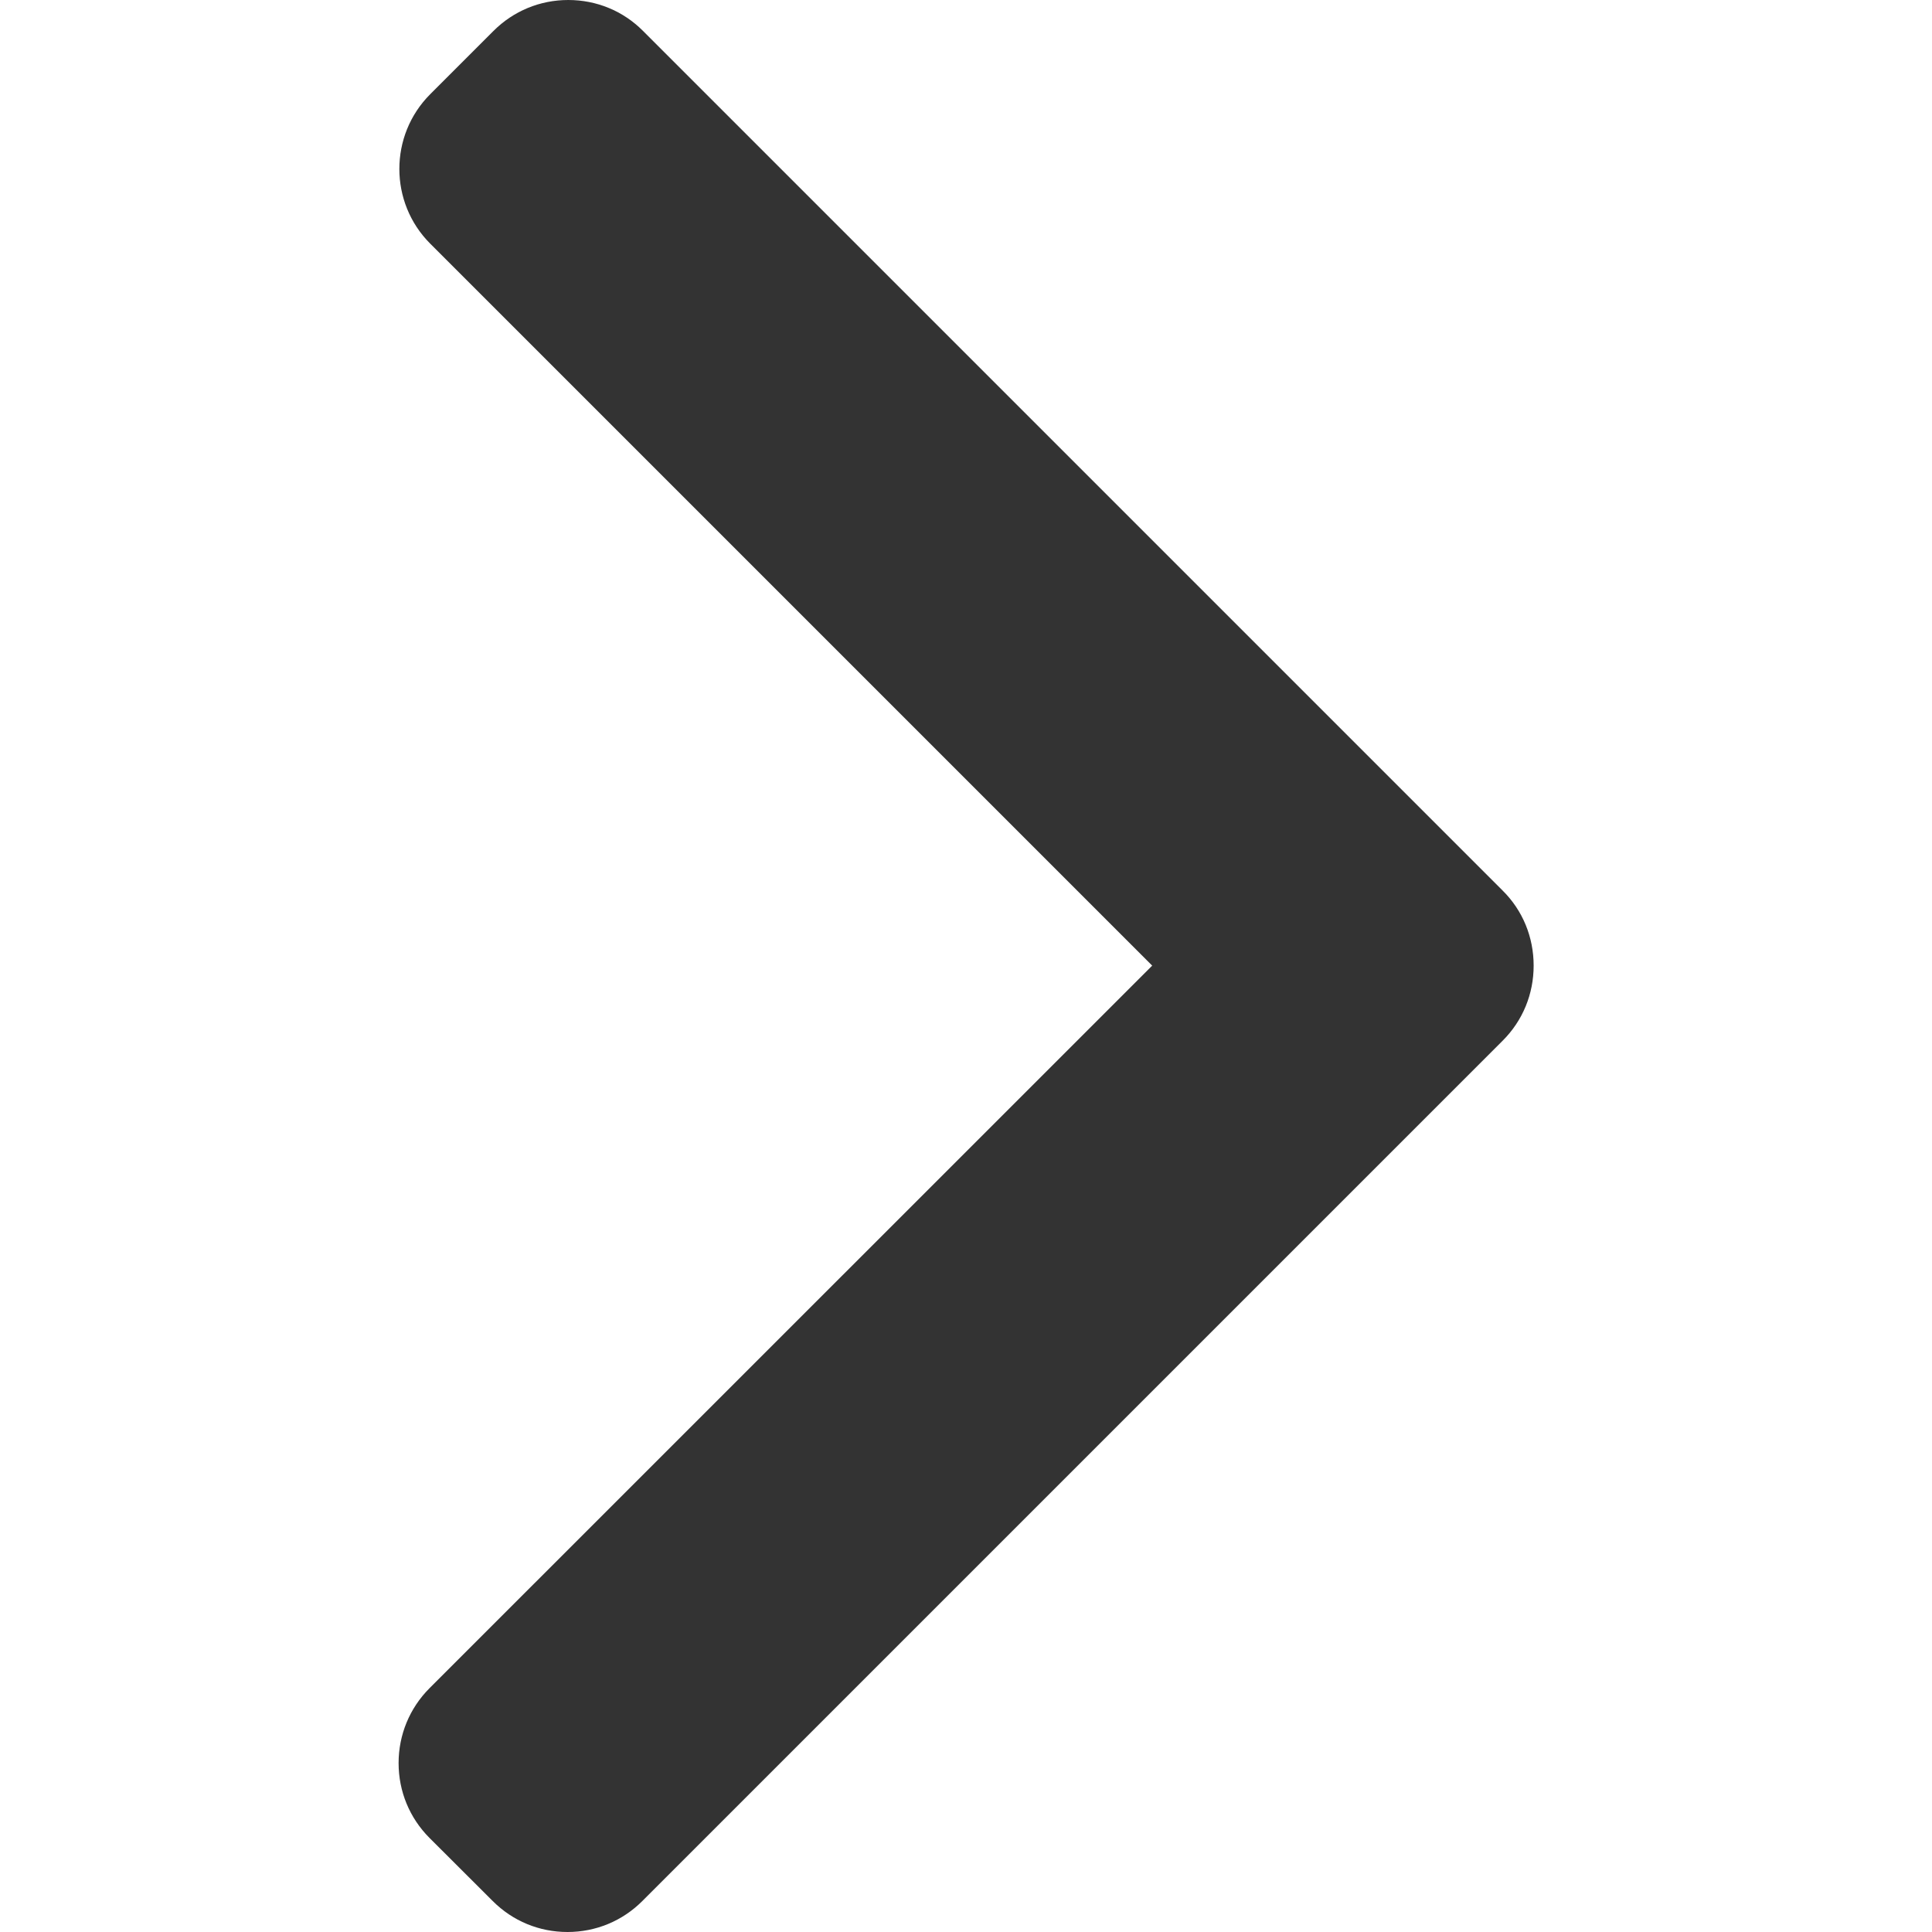
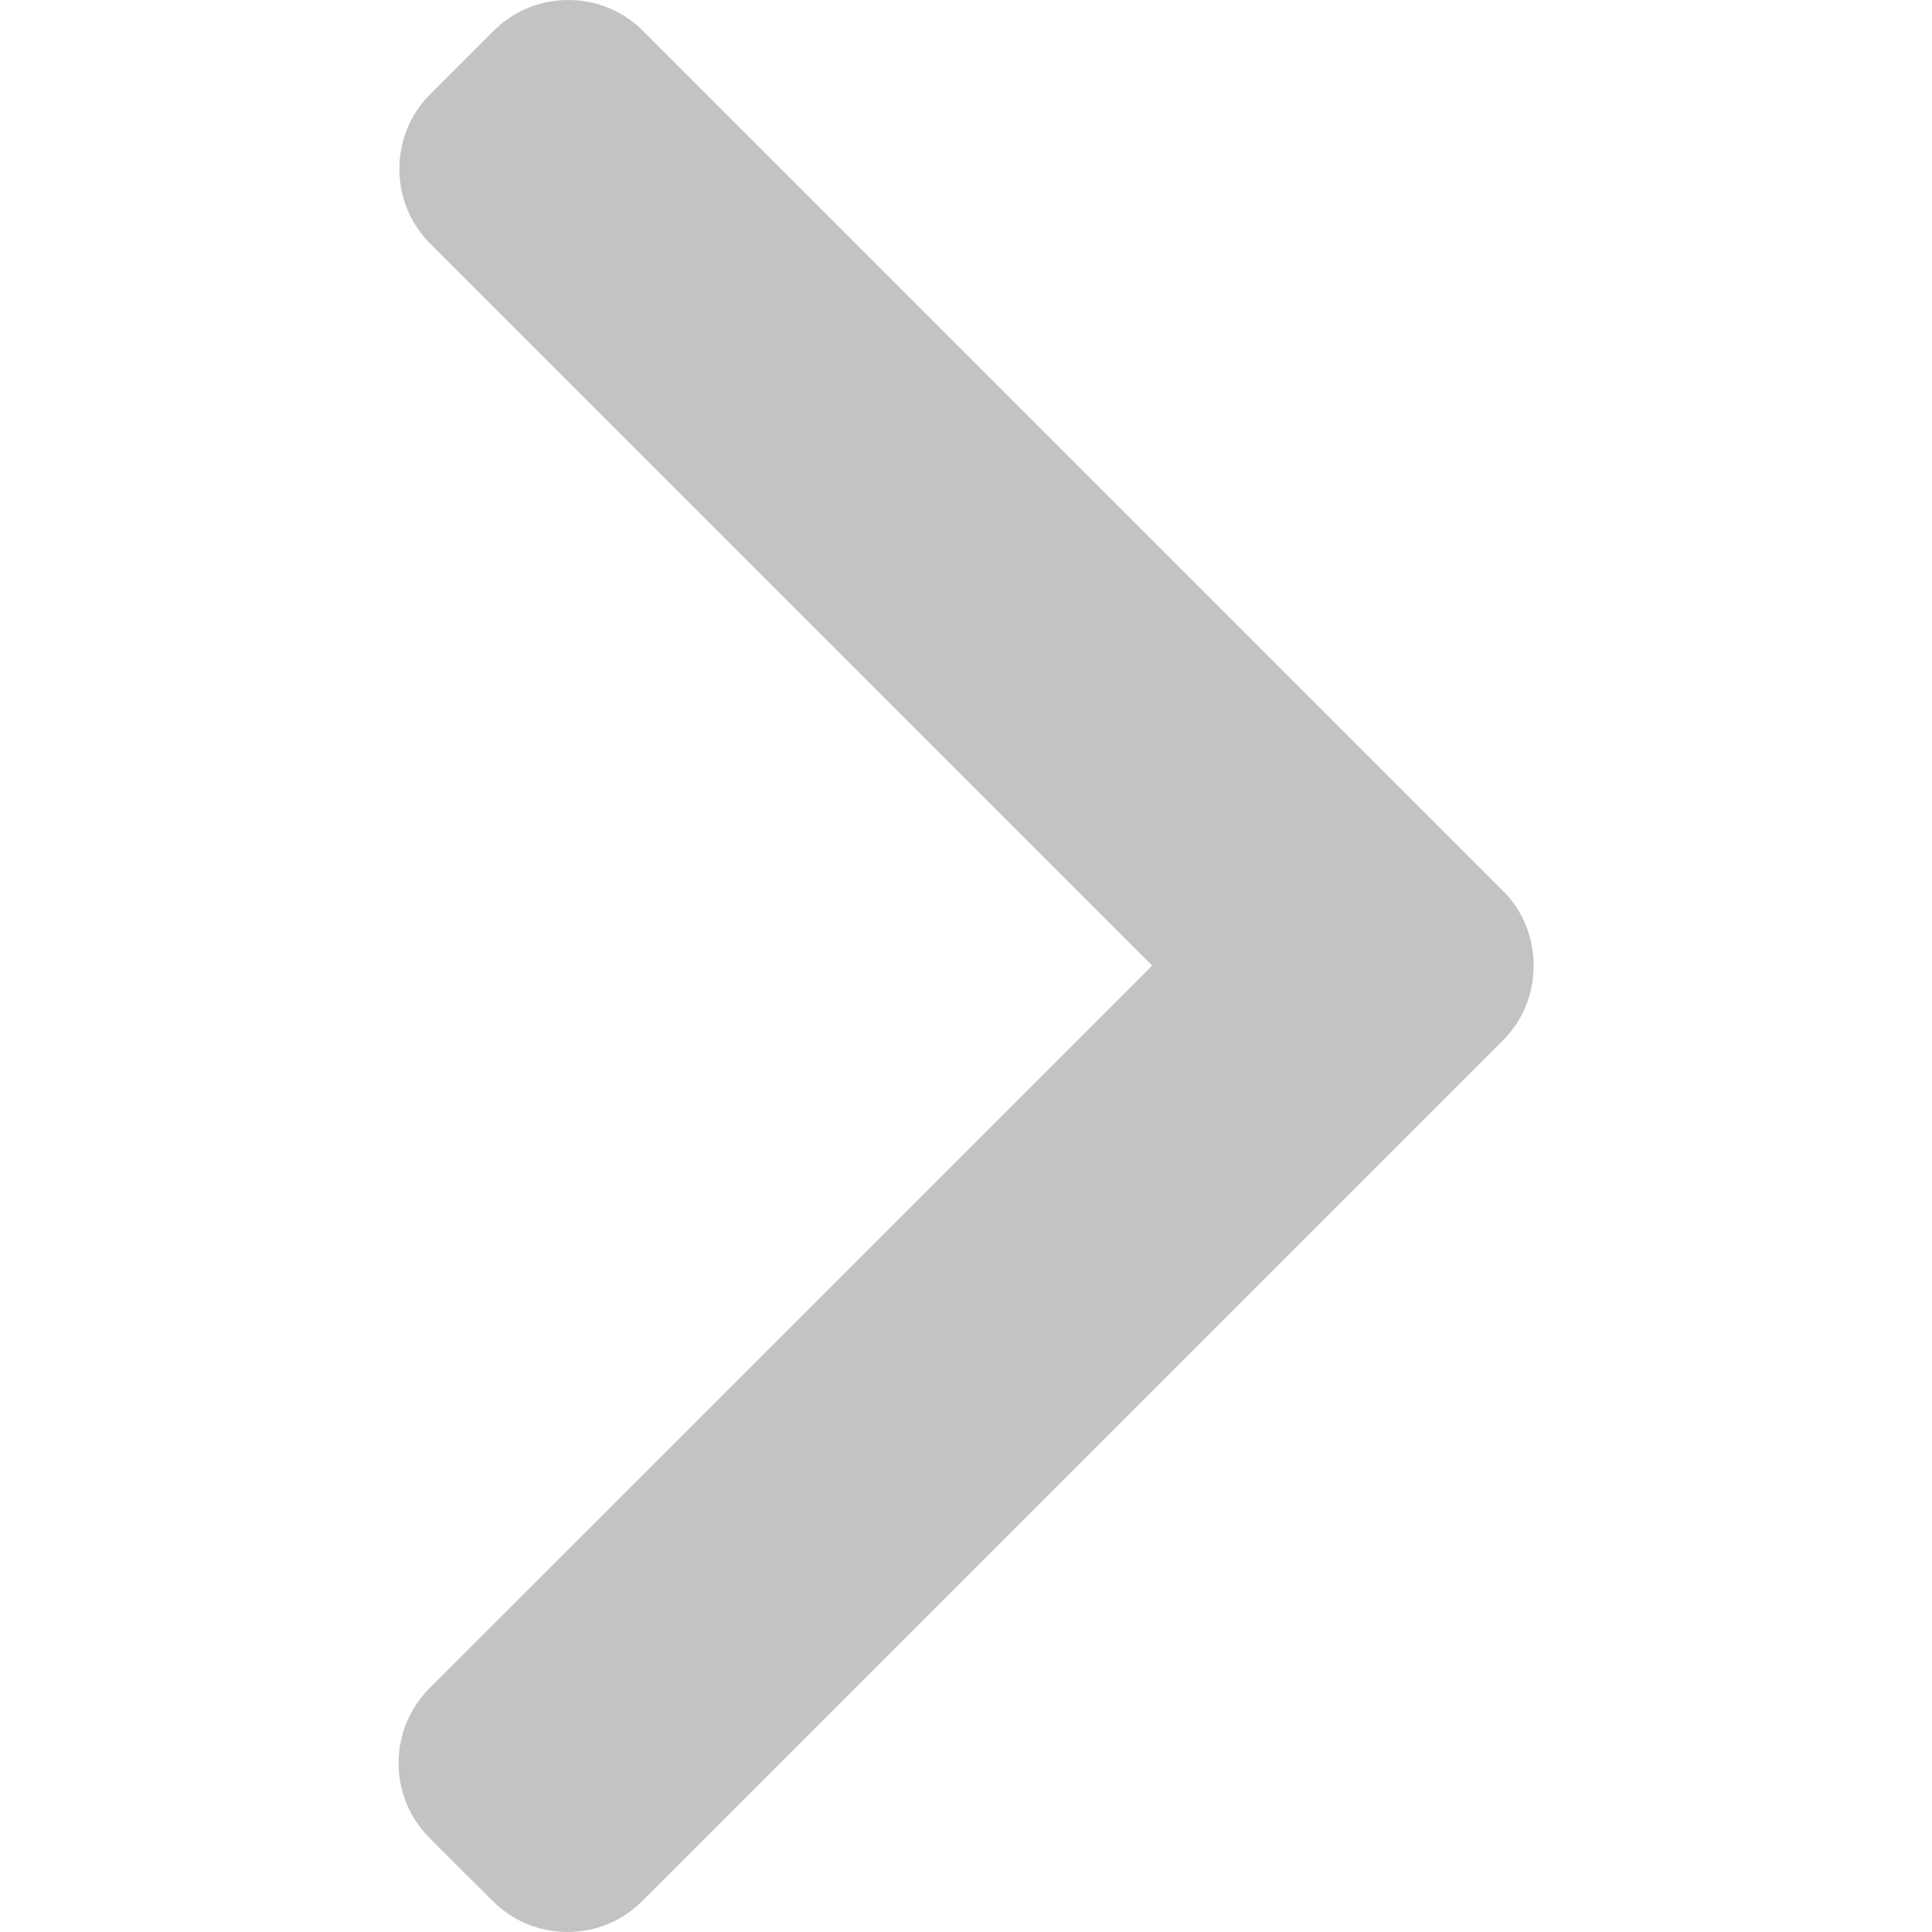
<svg xmlns="http://www.w3.org/2000/svg" width="16" height="16" viewBox="0 0 16 16" fill="none">
-   <path d="M12.445 7.376L5.325 0.256C5.161 0.091 4.941 0 4.706 0C4.472 0 4.252 0.091 4.087 0.256L3.563 0.78C3.222 1.121 3.222 1.677 3.563 2.018L9.542 7.997L3.556 13.982C3.392 14.147 3.301 14.367 3.301 14.601C3.301 14.836 3.392 15.055 3.556 15.22L4.081 15.744C4.246 15.909 4.465 16 4.7 16C4.934 16 5.154 15.909 5.319 15.744L12.445 8.618C12.611 8.452 12.701 8.232 12.701 7.997C12.701 7.761 12.611 7.541 12.445 7.376Z" fill="#333333" />
+   <path d="M12.445 7.376L5.325 0.256C5.161 0.091 4.941 0 4.706 0C4.472 0 4.252 0.091 4.087 0.256L3.563 0.78C3.222 1.121 3.222 1.677 3.563 2.018L9.542 7.997L3.556 13.982C3.392 14.147 3.301 14.367 3.301 14.601C3.301 14.836 3.392 15.055 3.556 15.22L4.081 15.744C4.246 15.909 4.465 16 4.7 16C4.934 16 5.154 15.909 5.319 15.744L12.445 8.618C12.611 8.452 12.701 8.232 12.701 7.997C12.701 7.761 12.611 7.541 12.445 7.376Z" fill="#111111" fill-opacity="0.25" />
</svg>
